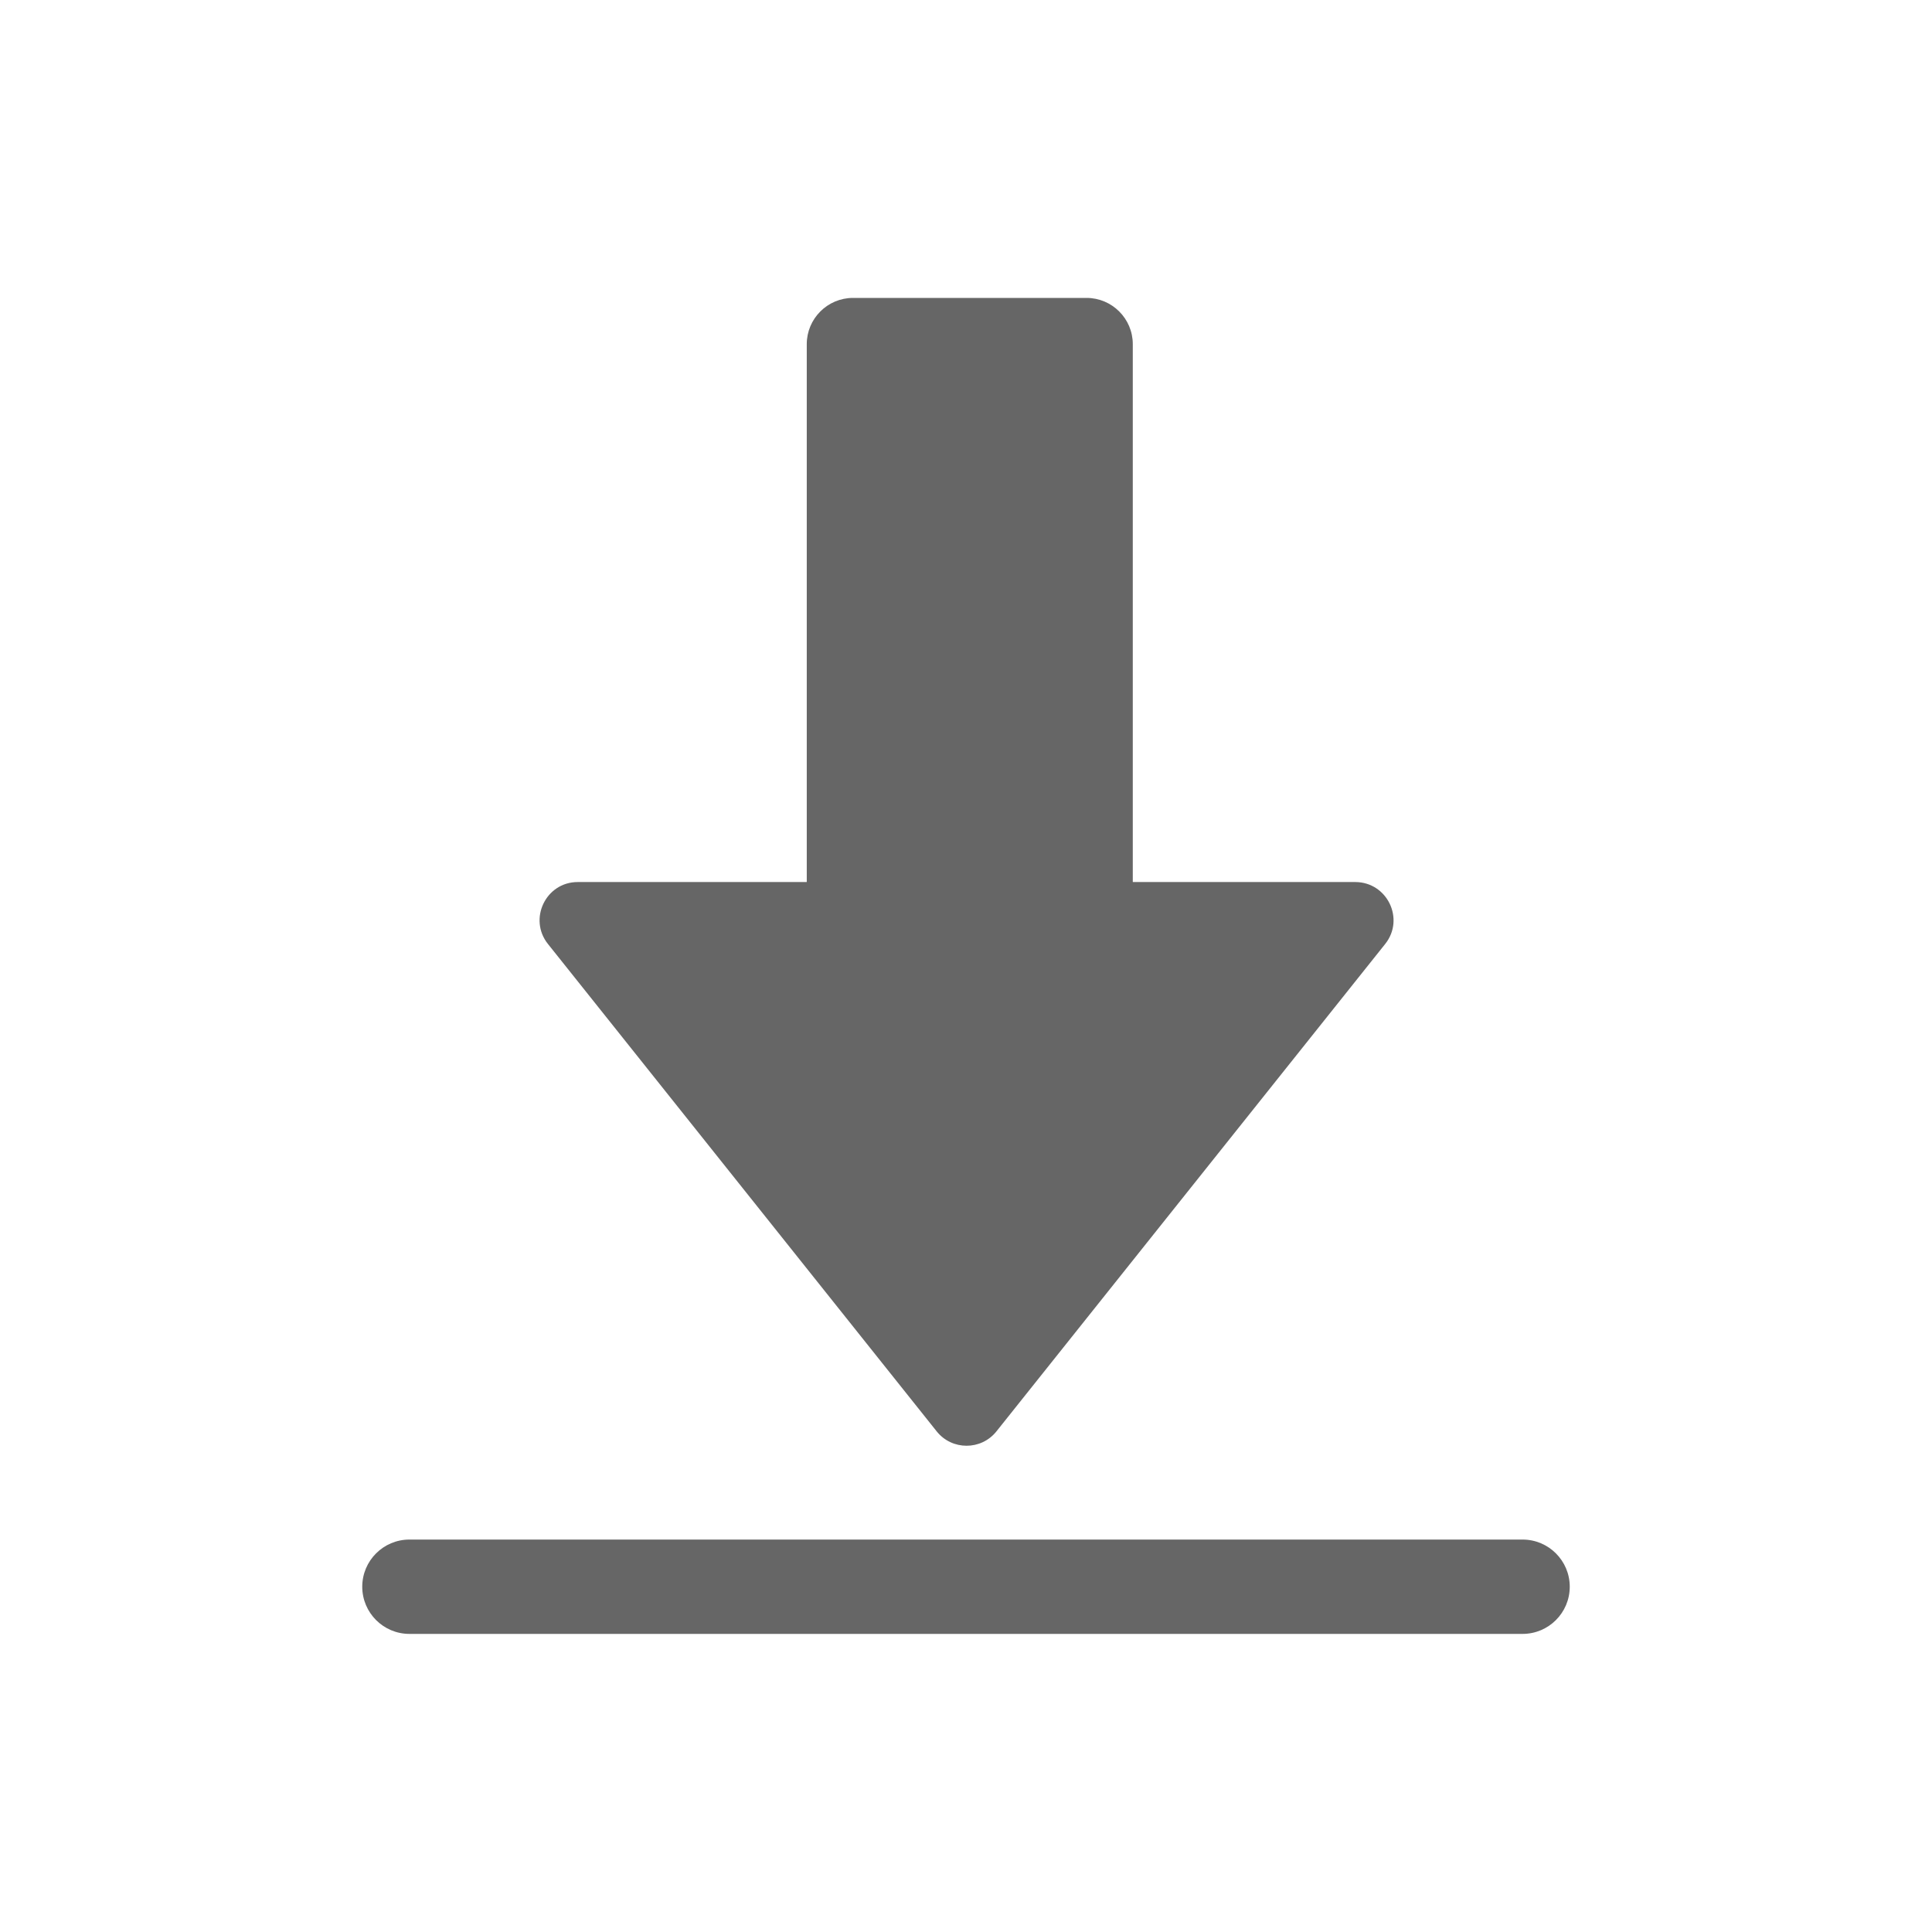
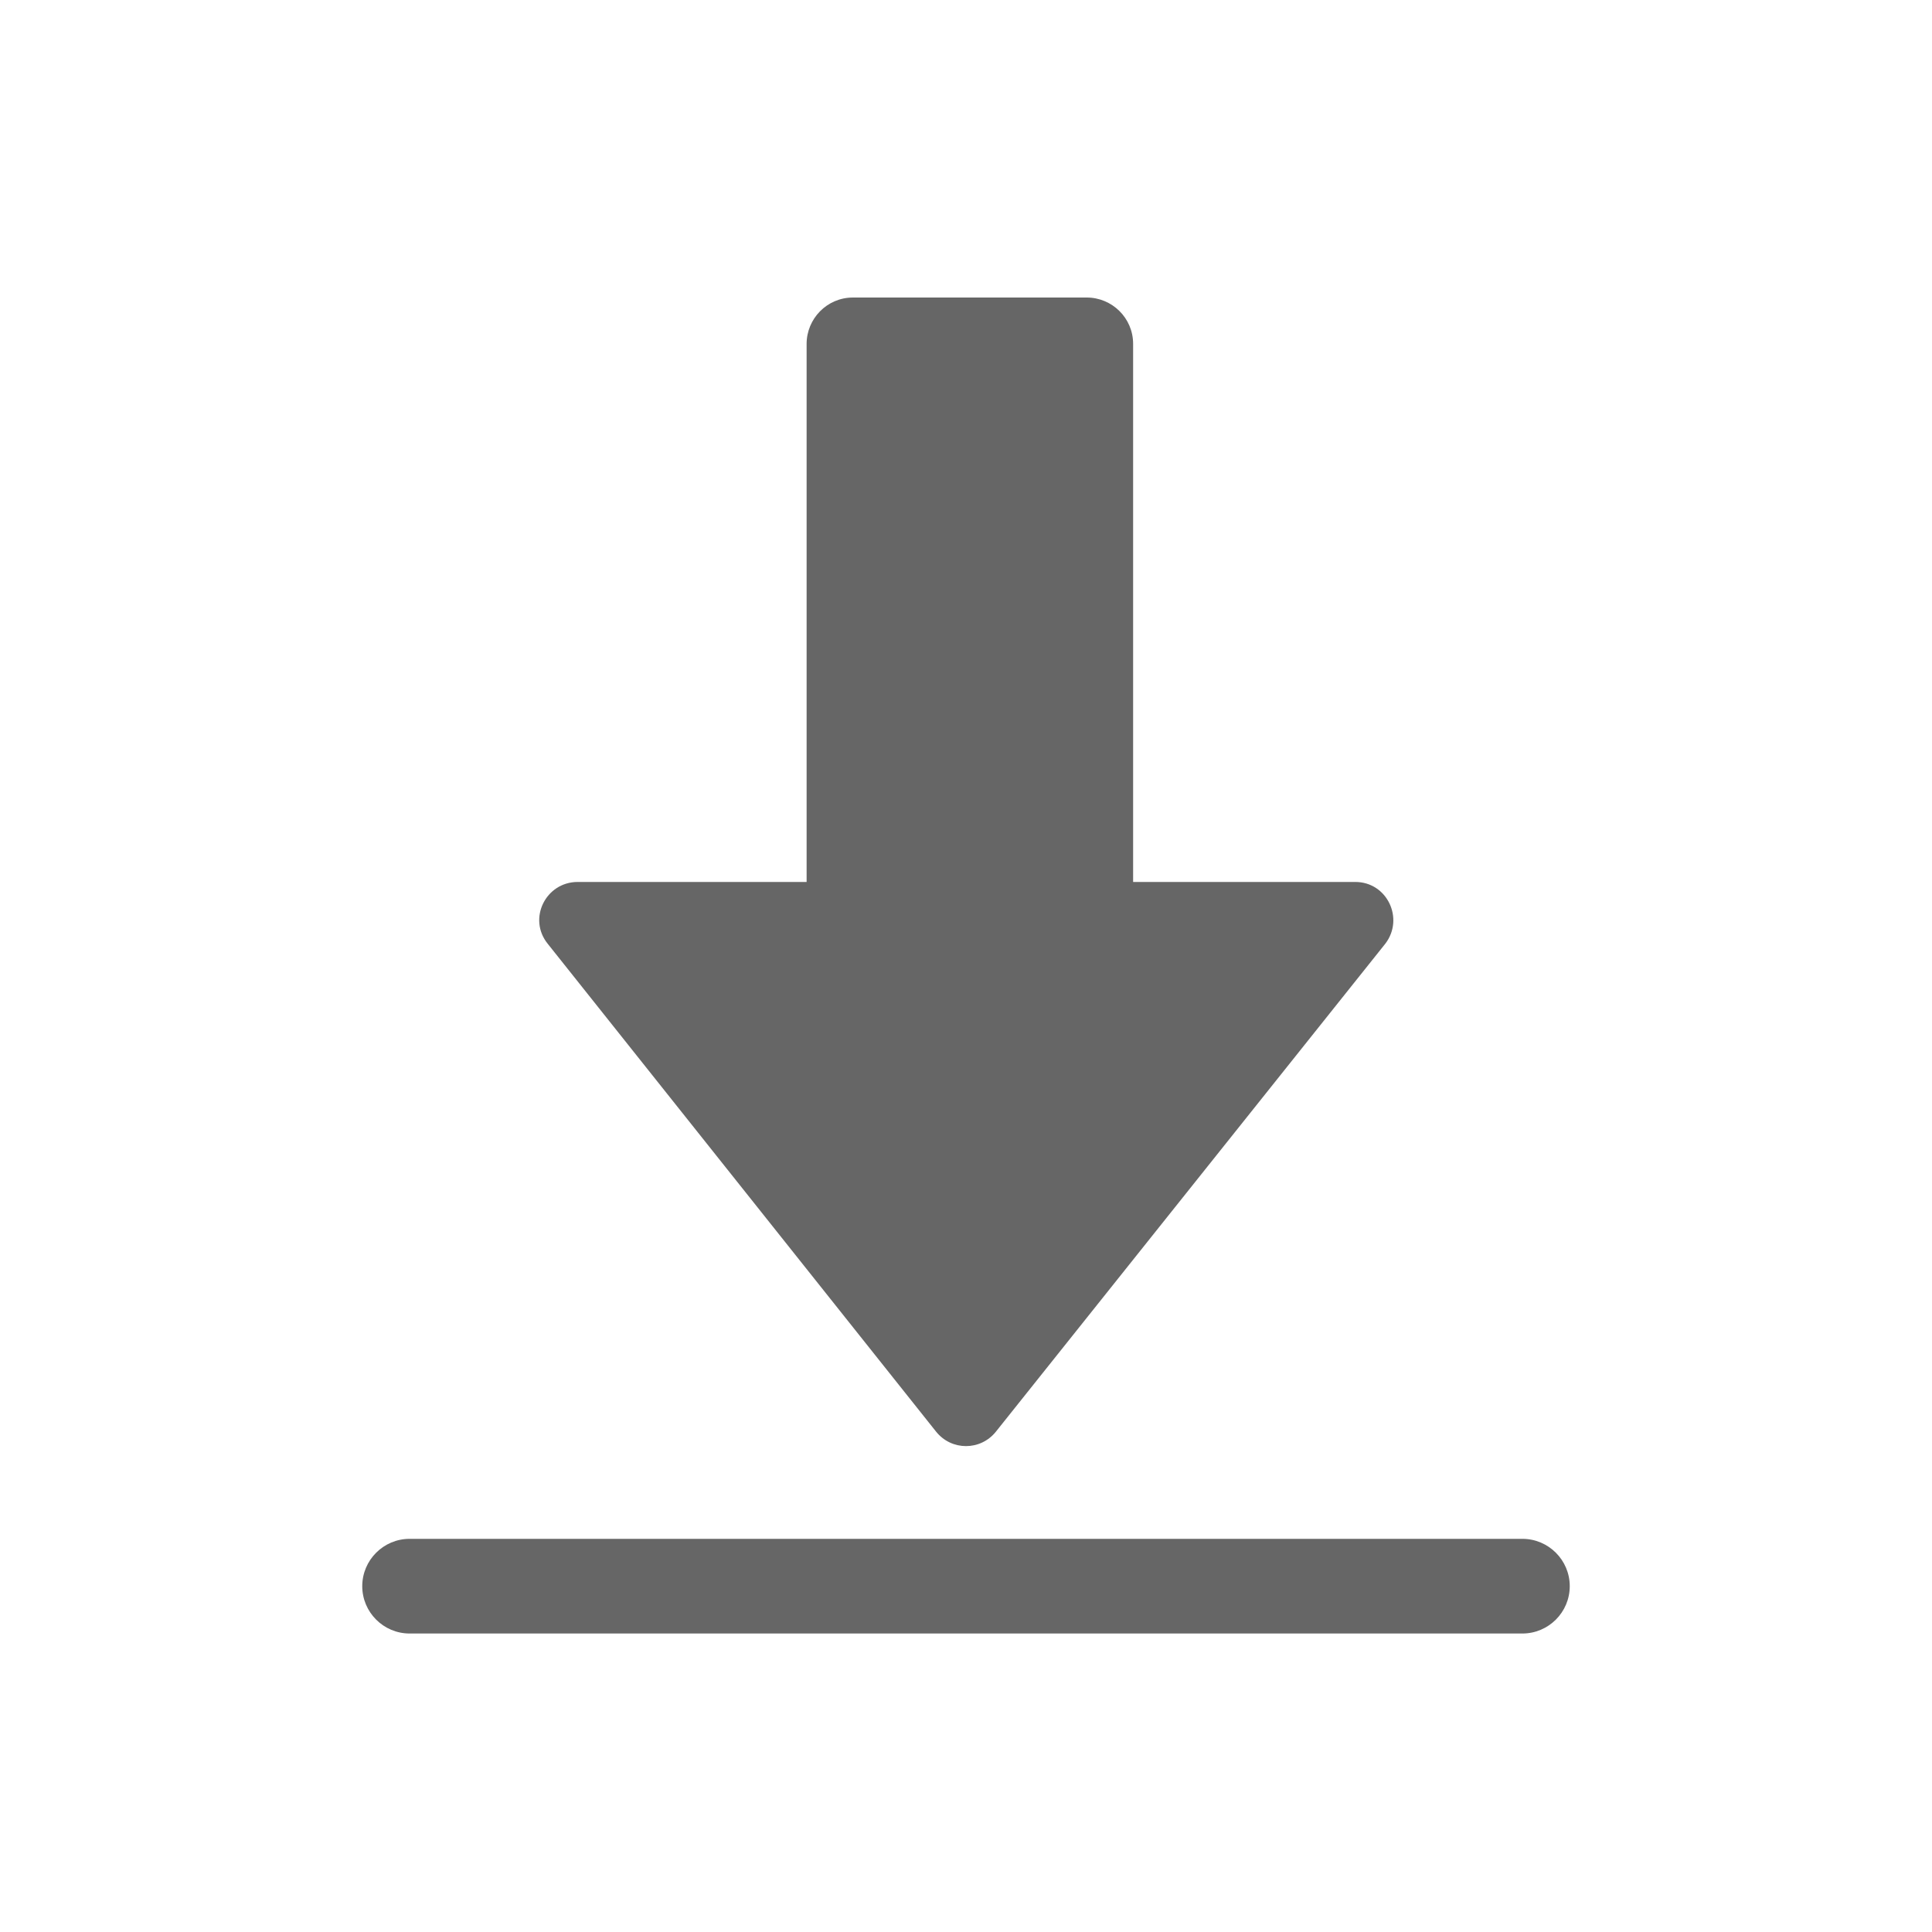
- <svg xmlns="http://www.w3.org/2000/svg" t="1604983083129" class="icon" viewBox="0 0 1024 1024" version="1.1" p-id="18635" width="200" height="200">
-   <defs>
-     <style type="text/css">@font-face { font-family: Georgia; src: local("Source Han Serif CN"); }
- @font-face { font-family: Times; src: local("Source Han Serif CN"); }
- @font-face { font-family: "Time New Roman"; src: local("Source Han Serif CN"); }
- @font-face { font-family: Arial; src: local("Source Han Sans SC"); }
- @font-face { font-family: Helvetica; src: local("Source Han Sans SC"); }
- @font-face { font-family: "Helvetica Neue"; src: local("Source Han Sans SC"); }
- @font-face { font-family: "Segoe UI"; src: local("Source Han Sans SC"); }
- @font-face { font-family: Tahoma; src: local("Source Han Sans SC"); }
- @font-face { font-family: Trebuchet; src: local("Source Han Sans SC"); }
- @font-face { font-family: "Trebuchet MS"; src: local("Source Han Sans SC"); }
- @font-face { font-family: Verdana; src: local("Source Han Sans SC"); }
- @font-face { font-family: Consolas; src: local("Source Code Pro"); }
- @font-face { font-family: Courier; src: local("Source Code Pro"); }
- @font-face { font-family: "Courier New"; src: local("Source Code Pro"); }
- @font-face { font-family: SimSun; src: local("Source Han Sans SC"); }
- @font-face { font-family: SimSun-ExtB; src: local("Source Han Sans SC"); }
- @font-face { font-family: 宋体; src: local("Source Han Serif CN"); }
- @font-face { font-family: NSimSun; src: local("Source Han Serif CN"); }
- @font-face { font-family: 新宋体; src: local("Source Han Serif CN"); }
- @font-face { font-family: SimHei; src: local("Source Han Sans SC"); }
- @font-face { font-family: 黑体; src: local("Source Han Sans SC"); }
- @font-face { font-family: "Microsoft YaHei"; src: local("Source Han Sans SC"); }
- @font-face { font-family: 微软雅黑; src: local("Source Han Sans SC"); }
- @font-face { font-family: "STHeiti SC"; src: local("Source Han Sans SC"); }
- @font-face { font-family: "PingFang SC"; src: local("Source Han Sans SC"); }
- @font-face { font-family: 苹方-简; src: local("Source Han Sans SC"); }
- @font-face { font-family: MingLiU; src: local("Source Han Sans TC"); }
- @font-face { font-family: MingLiU-ExtB; src: local("Source Han Sans TC"); }
- @font-face { font-family: PMingLiU; src: local("Source Han Sans TC"); }
- @font-face { font-family: PMingLiU-ExtB; src: local("Source Han Sans TC"); }
- @font-face { font-family: "Microsoft JhengHei"; src: local("Source Han Sans TC"); }
- @font-face { font-family: 微軟正黑體; src: local("Source Han Sans TC"); }
- @font-face { font-family: "STHeiti TC"; src: local("Source Han Sans TC"); }
- @font-face { font-family: "PingFang TC"; src: local("Source Han Sans TC"); }
- @font-face { font-family: 蘋方-繁; src: local("Source Han Sans TC"); }
- @font-face { font-family: MingLiU_HKSCS; src: local("Source Han Sans HC"); }
- @font-face { font-family: MingLiU_HKSCS-ExtB; src: local("Source Han Sans HC"); }
- @font-face { font-family: "PingFang HK"; src: local("Source Han Sans HC"); }
- @font-face { font-family: 蘋方-港; src: local("Source Han Sans HC"); }
- @font-face { font-family: "MS Gothic"; src: local("Source Han Sans"); }
- @font-face { font-family: "MS PGothic"; src: local("Source Han Sans"); }
- @font-face { font-family: "MS UI Gothic"; src: local("Source Han Sans"); }
- @font-face { font-family: "Yu Gothic"; src: local("Source Han Sans"); }
- @font-face { font-family: "Yu Gothic UI"; src: local("Source Han Sans"); }
- @font-face { font-family: "Malgun Gothic"; src: local("Source Han Sans K"); }
+ <svg xmlns="http://www.w3.org/2000/svg" version="1.1" id="图层_1" x="0px" y="0px" viewBox="0 0 200 200" style="enable-background:new 0 0 200 200;" xml:space="preserve">
+   <style type="text/css">
+ 	.st0{fill:#666666;}
</style>
-   </defs>
-   <path d="M734.2 500.3L528.1 758.7c-8.1 10.1-23.5 10.1-31.6 0L290.4 500.3c-10.5-13.2-1.1-32.8 15.8-32.8h121.4V182.4c0-13.5 11-24.5 24.5-24.5h123.8c13.5 0 24.5 11 24.5 24.5v285.1h118c16.9 0.1 26.3 19.6 15.8 32.8zM807 866H217c-13.8 0-25-11.2-25-25s11.2-25 25-25h590c13.8 0 25 11.2 25 25s-11.2 25-25 25z" fill="#666666" p-id="18636" />
+   <path class="st0" d="M143.4,97.7l-40.3,50.5c-1.6,2-4.6,2-6.2,0L56.7,97.7c-2.1-2.6-0.2-6.4,3.1-6.4h23.7V35.6  c0-2.6,2.1-4.8,4.8-4.8h24.2c2.6,0,4.8,2.1,4.8,4.8v55.7h23C143.6,91.3,145.4,95.1,143.4,97.7L143.4,97.7z M157.6,169.1H42.4  c-2.7,0-4.9-2.2-4.9-4.9s2.2-4.9,4.9-4.9h115.2c2.7,0,4.9,2.2,4.9,4.9S160.3,169.1,157.6,169.1z" />
</svg>
